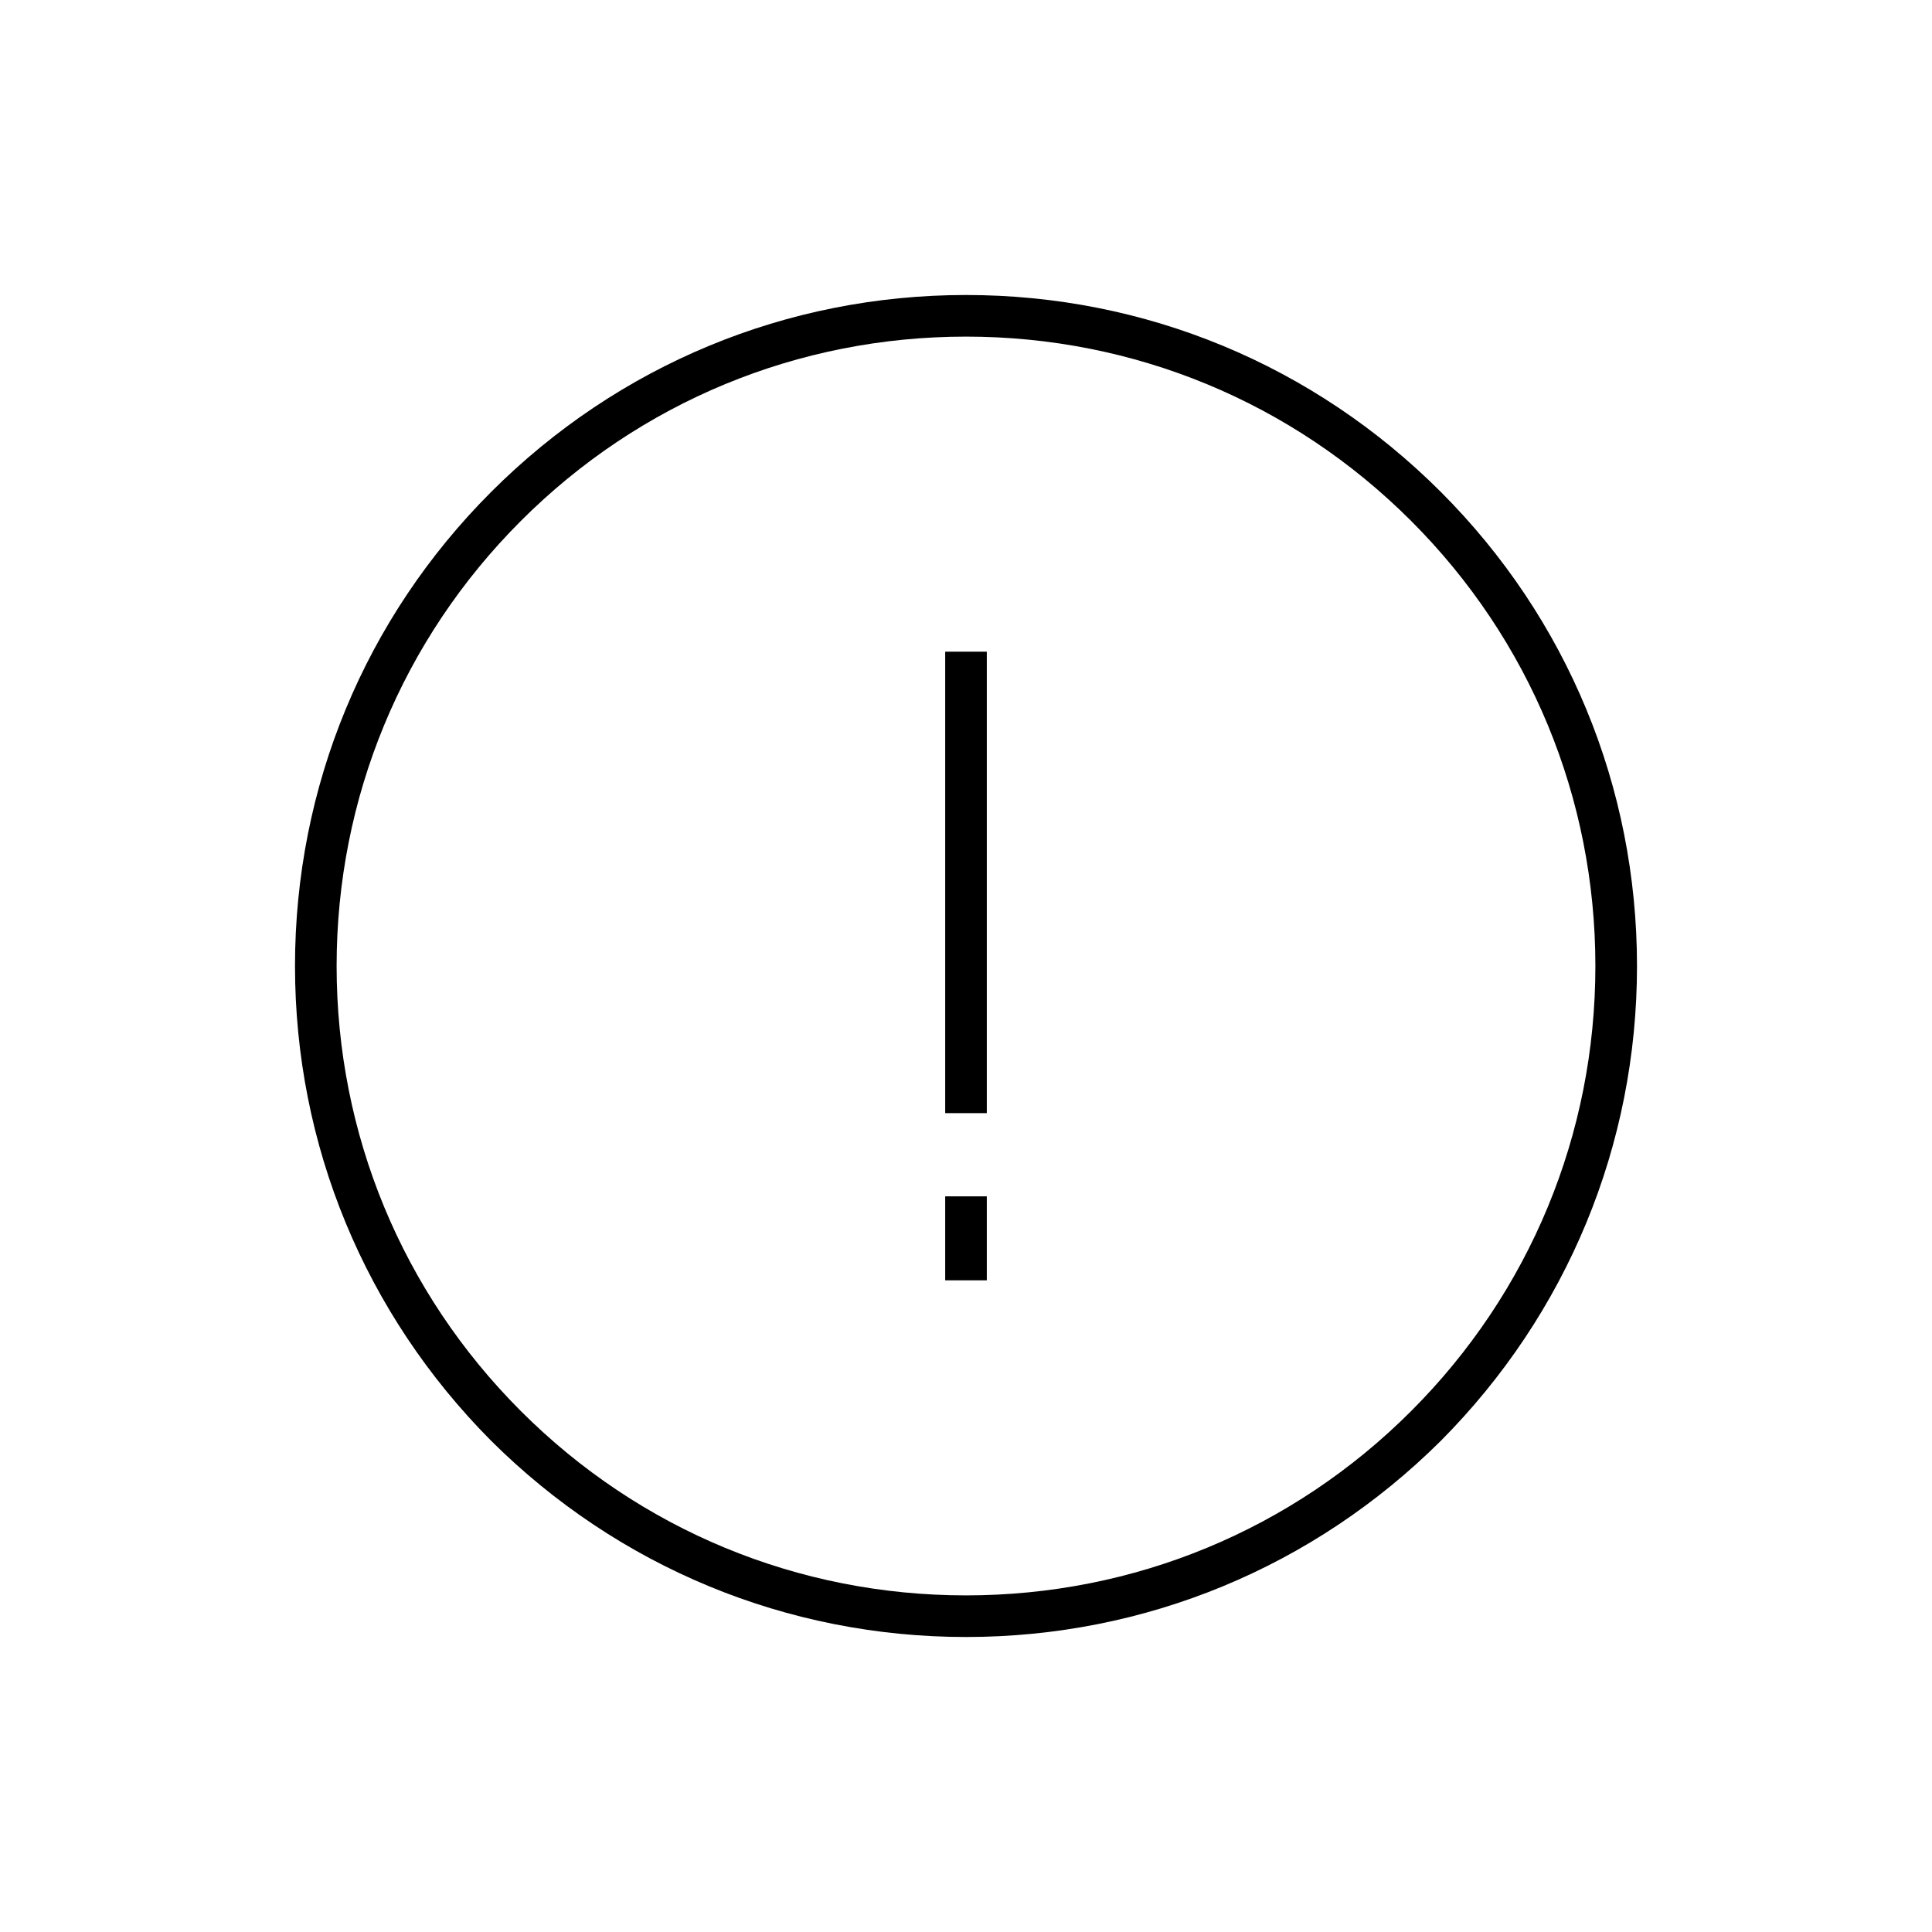
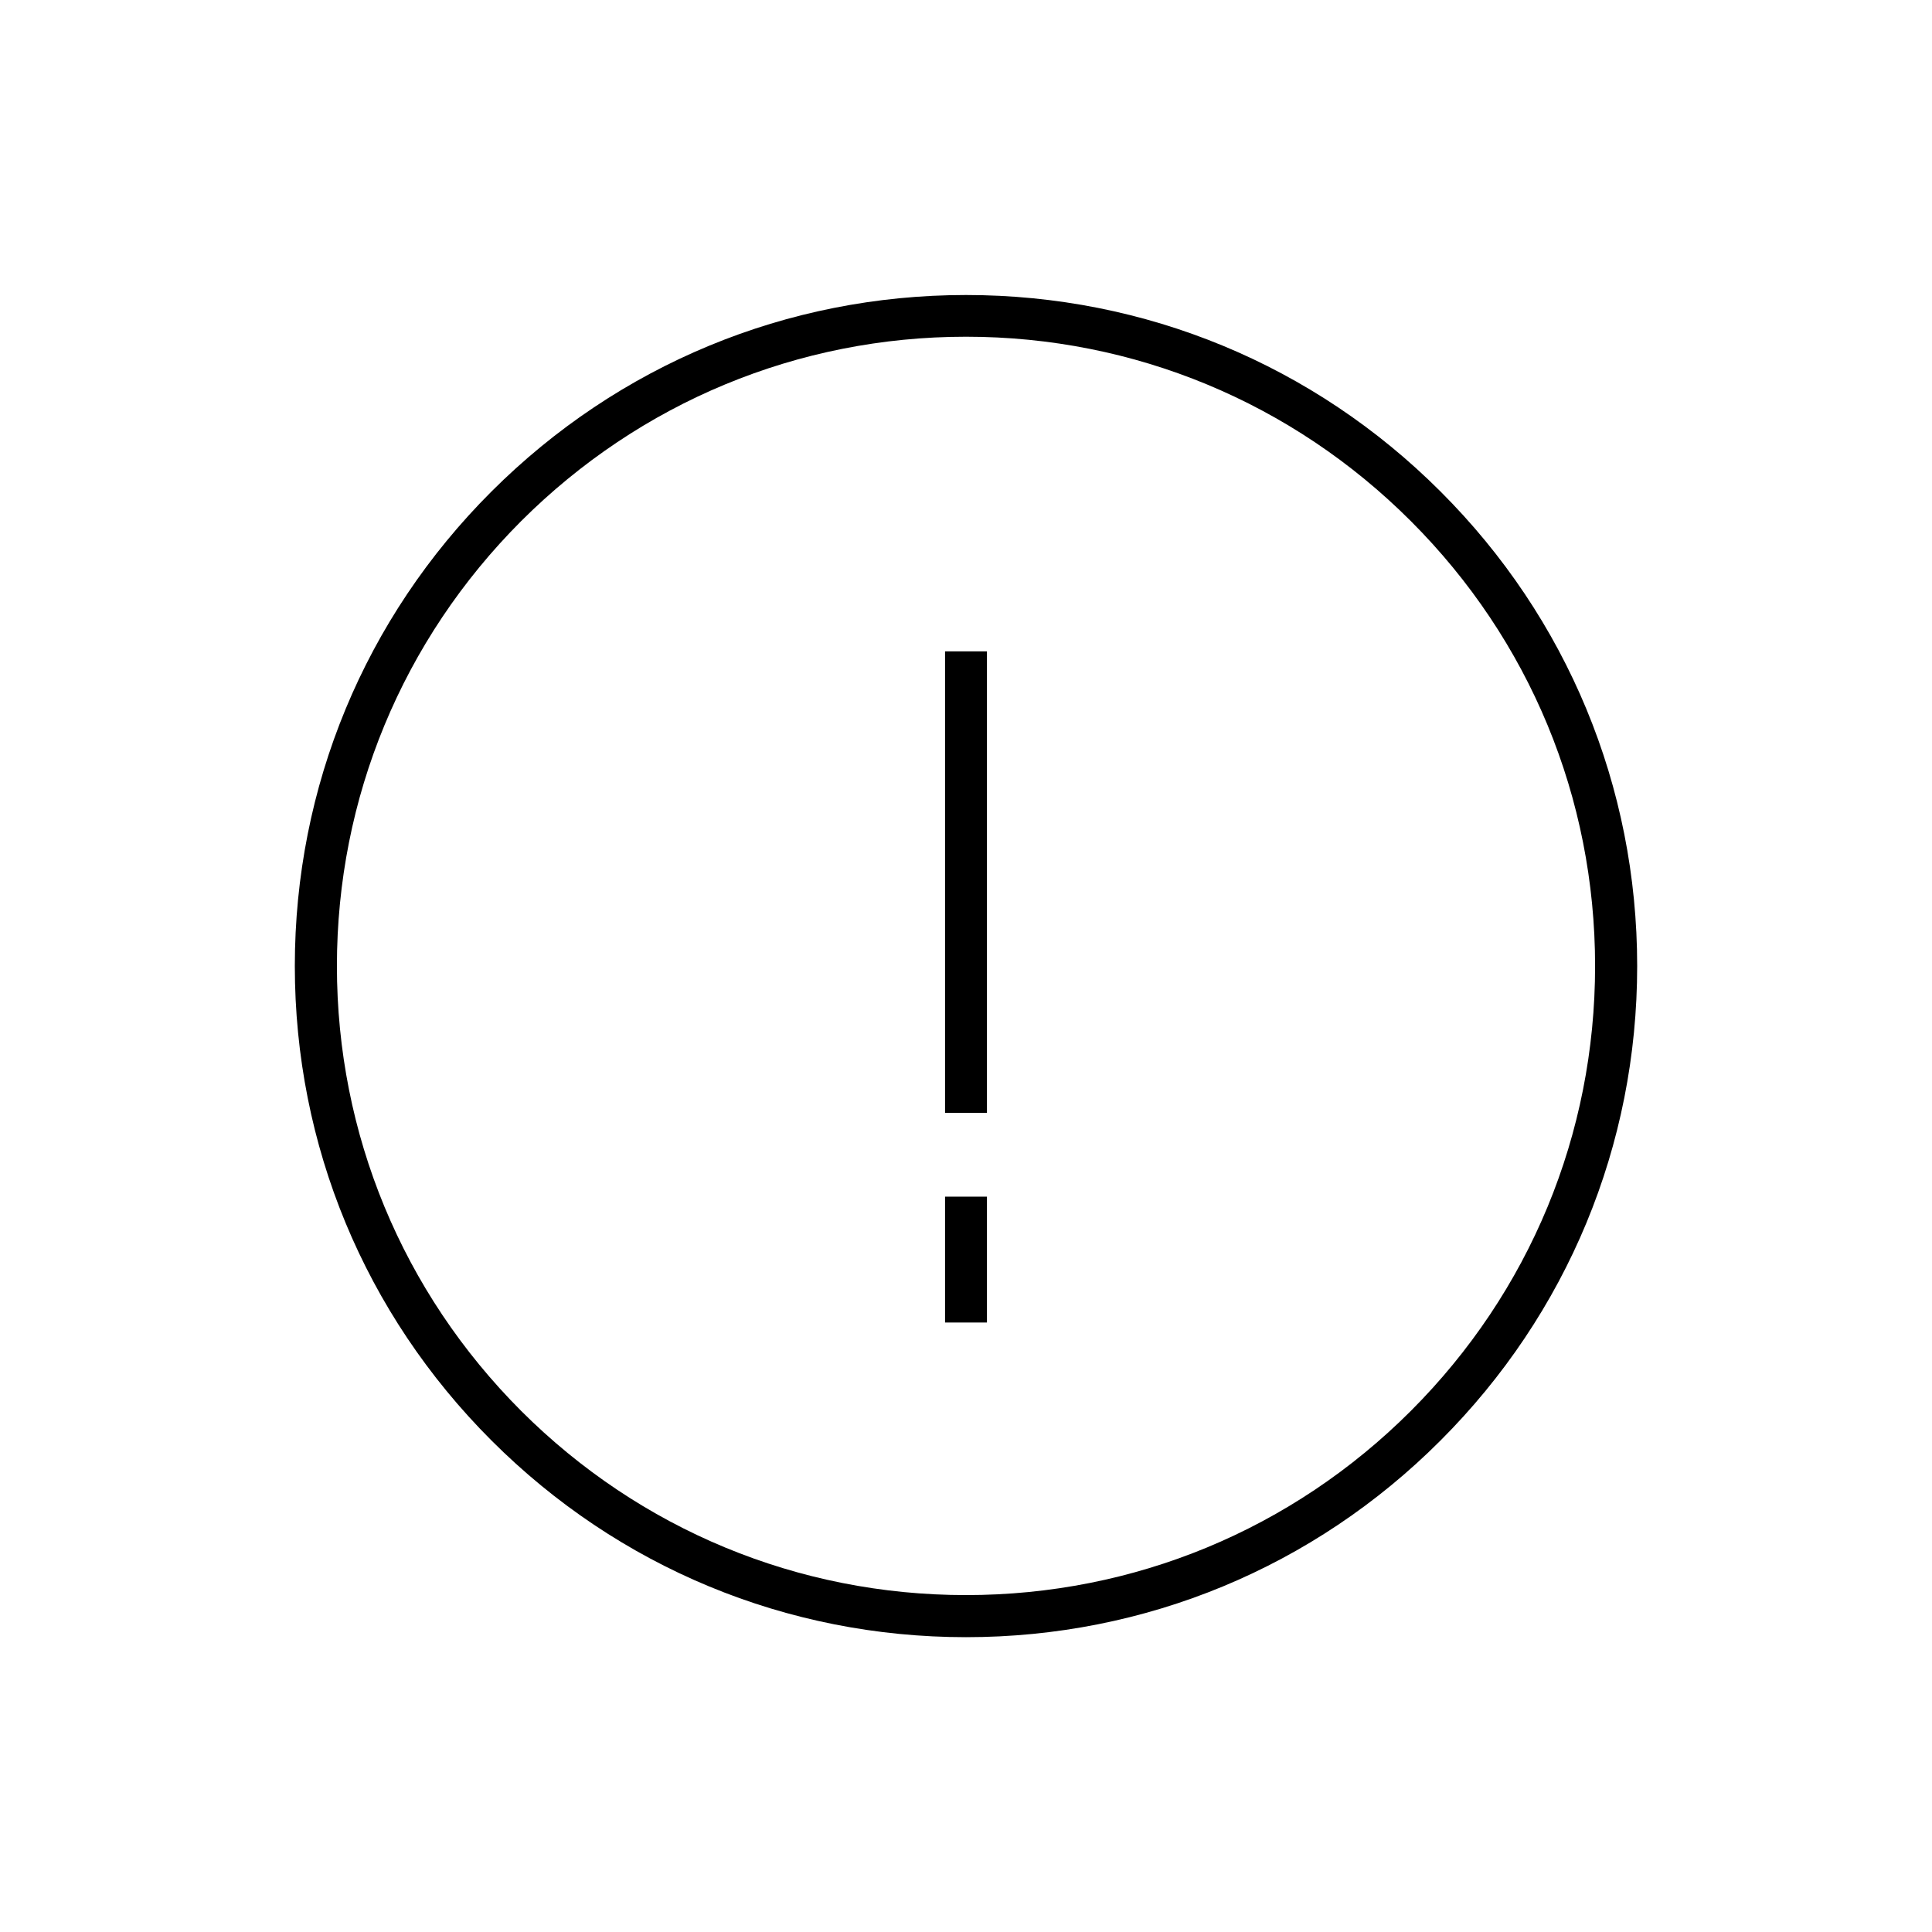
- <svg xmlns="http://www.w3.org/2000/svg" xml:space="preserve" width="100%" height="100%" version="1.1" style="shape-rendering:geometricPrecision; text-rendering:geometricPrecision; image-rendering:optimizeQuality; fill-rule:evenodd; clip-rule:evenodd" viewBox="0 0 2600 2600">
+ <svg xmlns="http://www.w3.org/2000/svg" xml:space="preserve" width="1.024in" height="1.024in" version="1.1" style="shape-rendering:geometricPrecision; text-rendering:geometricPrecision; image-rendering:optimizeQuality; fill-rule:evenodd; clip-rule:evenodd" viewBox="0 0 10236 10236">
  <defs>
    <style type="text/css">
   
    .fil0 {fill:none}
    .fil1 {fill:black}
   
  </style>
  </defs>
  <g id="Layer_x0020_1">
-     <g id="_2307282691984">
-       <rect class="fil0" width="2600" height="2600" />
-       <path class="fil1" d="M1300 397c241,0 468,94 639,265 170,170 264,397 264,638 0,241 -94,468 -264,639 -171,170 -398,264 -639,264 -241,0 -468,-94 -639,-264 -170,-171 -264,-398 -264,-639 0,-241 94,-468 264,-638 171,-171 398,-265 639,-265zm-28 1326l56 0 0 -113 -56 0 0 113zm0 -225l56 0 0 -621 -56 0 0 621zm-571 401c160,160 373,248 599,248 226,0 439,-88 599,-248 160,-160 248,-373 248,-599 0,-226 -88,-439 -248,-599 -160,-160 -373,-248 -599,-248 -226,0 -439,88 -599,248 -160,160 -248,373 -248,599 0,226 88,439 248,599z" />
+     <g id="_2382395503040">
+       <rect class="fil0" width="10236" height="10236" />
+       <path class="fil1" d="M5118 1563c950,0 1843,370 2514,1041 672,671 1042,1565 1042,2514 0,950 -370,1842 -1042,2514 -671,672 -1564,1042 -2514,1042 -950,0 -1842,-370 -2514,-1042 -672,-672 -1042,-1564 -1042,-2514 0,-949 370,-1843 1042,-2514 672,-671 1564,-1041 2514,-1041zm-111 5444l222 0 0 -667 -222 0 0 667zm0 -1111l222 0 0 -2445 -222 0 0 2445zm-2246 1579c630,629 1467,976 2357,976 890,0 1728,-347 2357,-976 630,-630 976,-1467 976,-2357 0,-890 -346,-1727 -976,-2357 -629,-629 -1467,-977 -2357,-977 -890,0 -1727,348 -2357,977 -629,630 -976,1467 -976,2357 0,890 347,1727 976,2357z" />
    </g>
  </g>
</svg>
